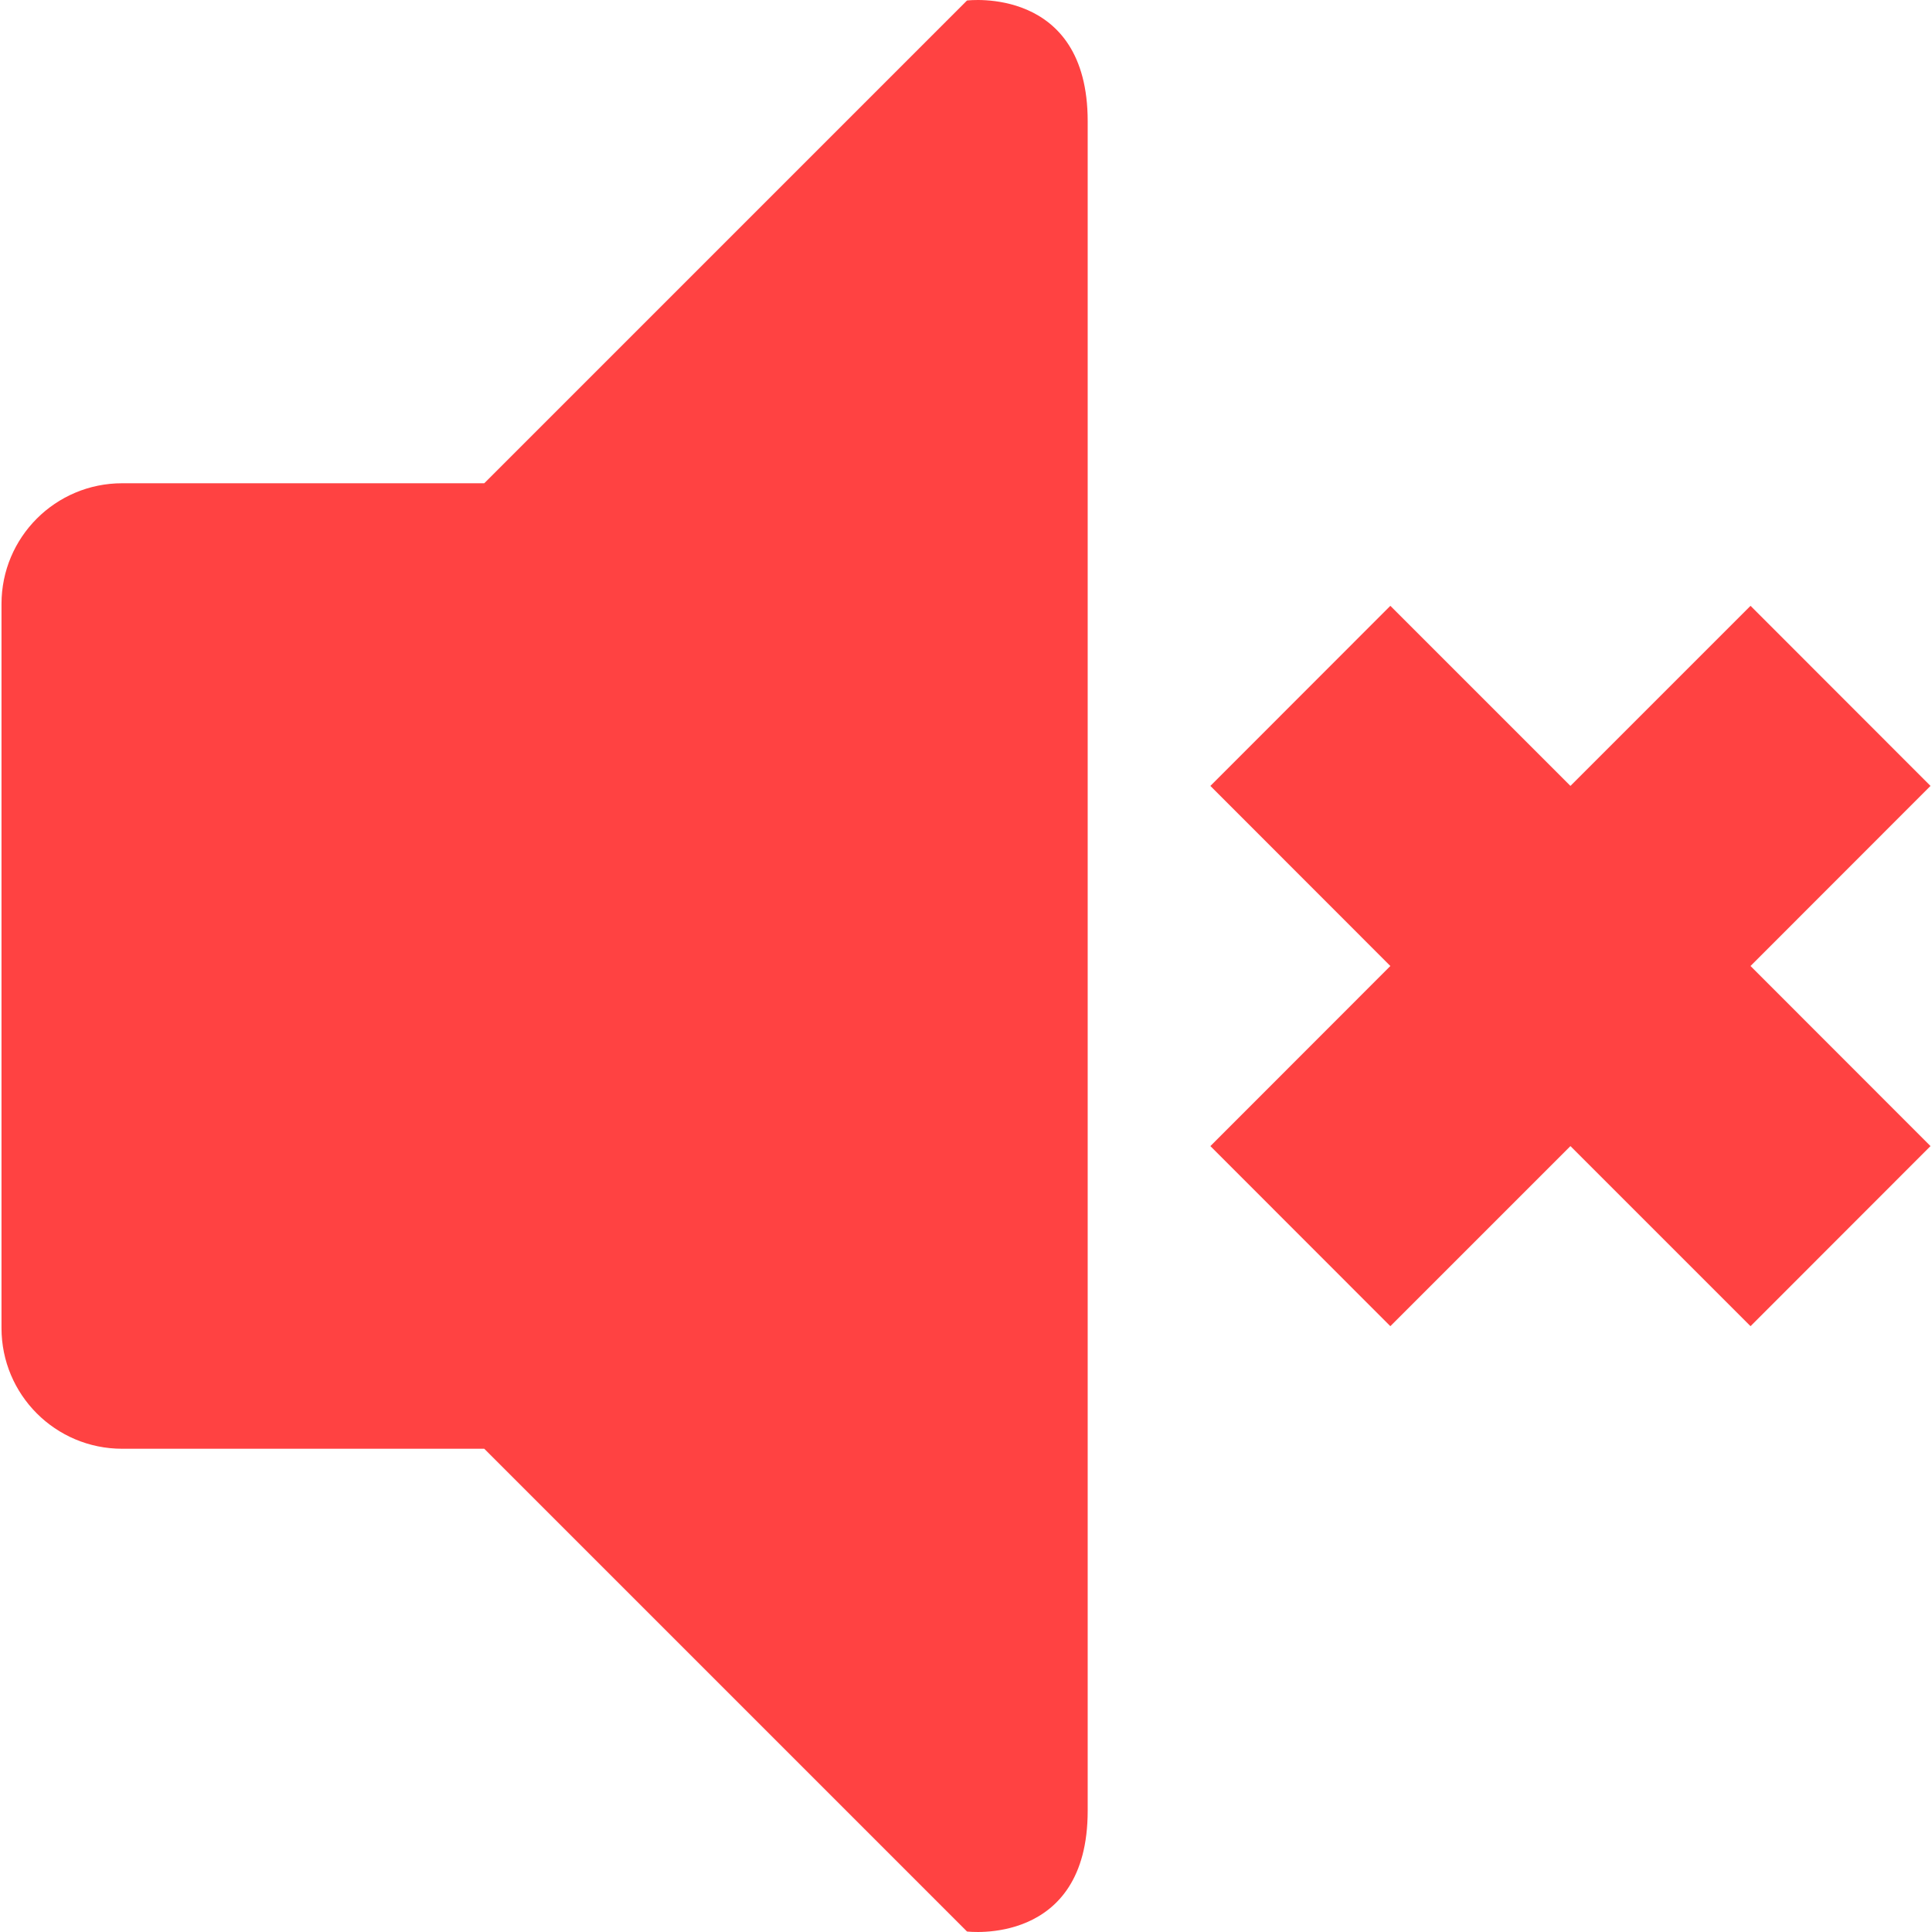
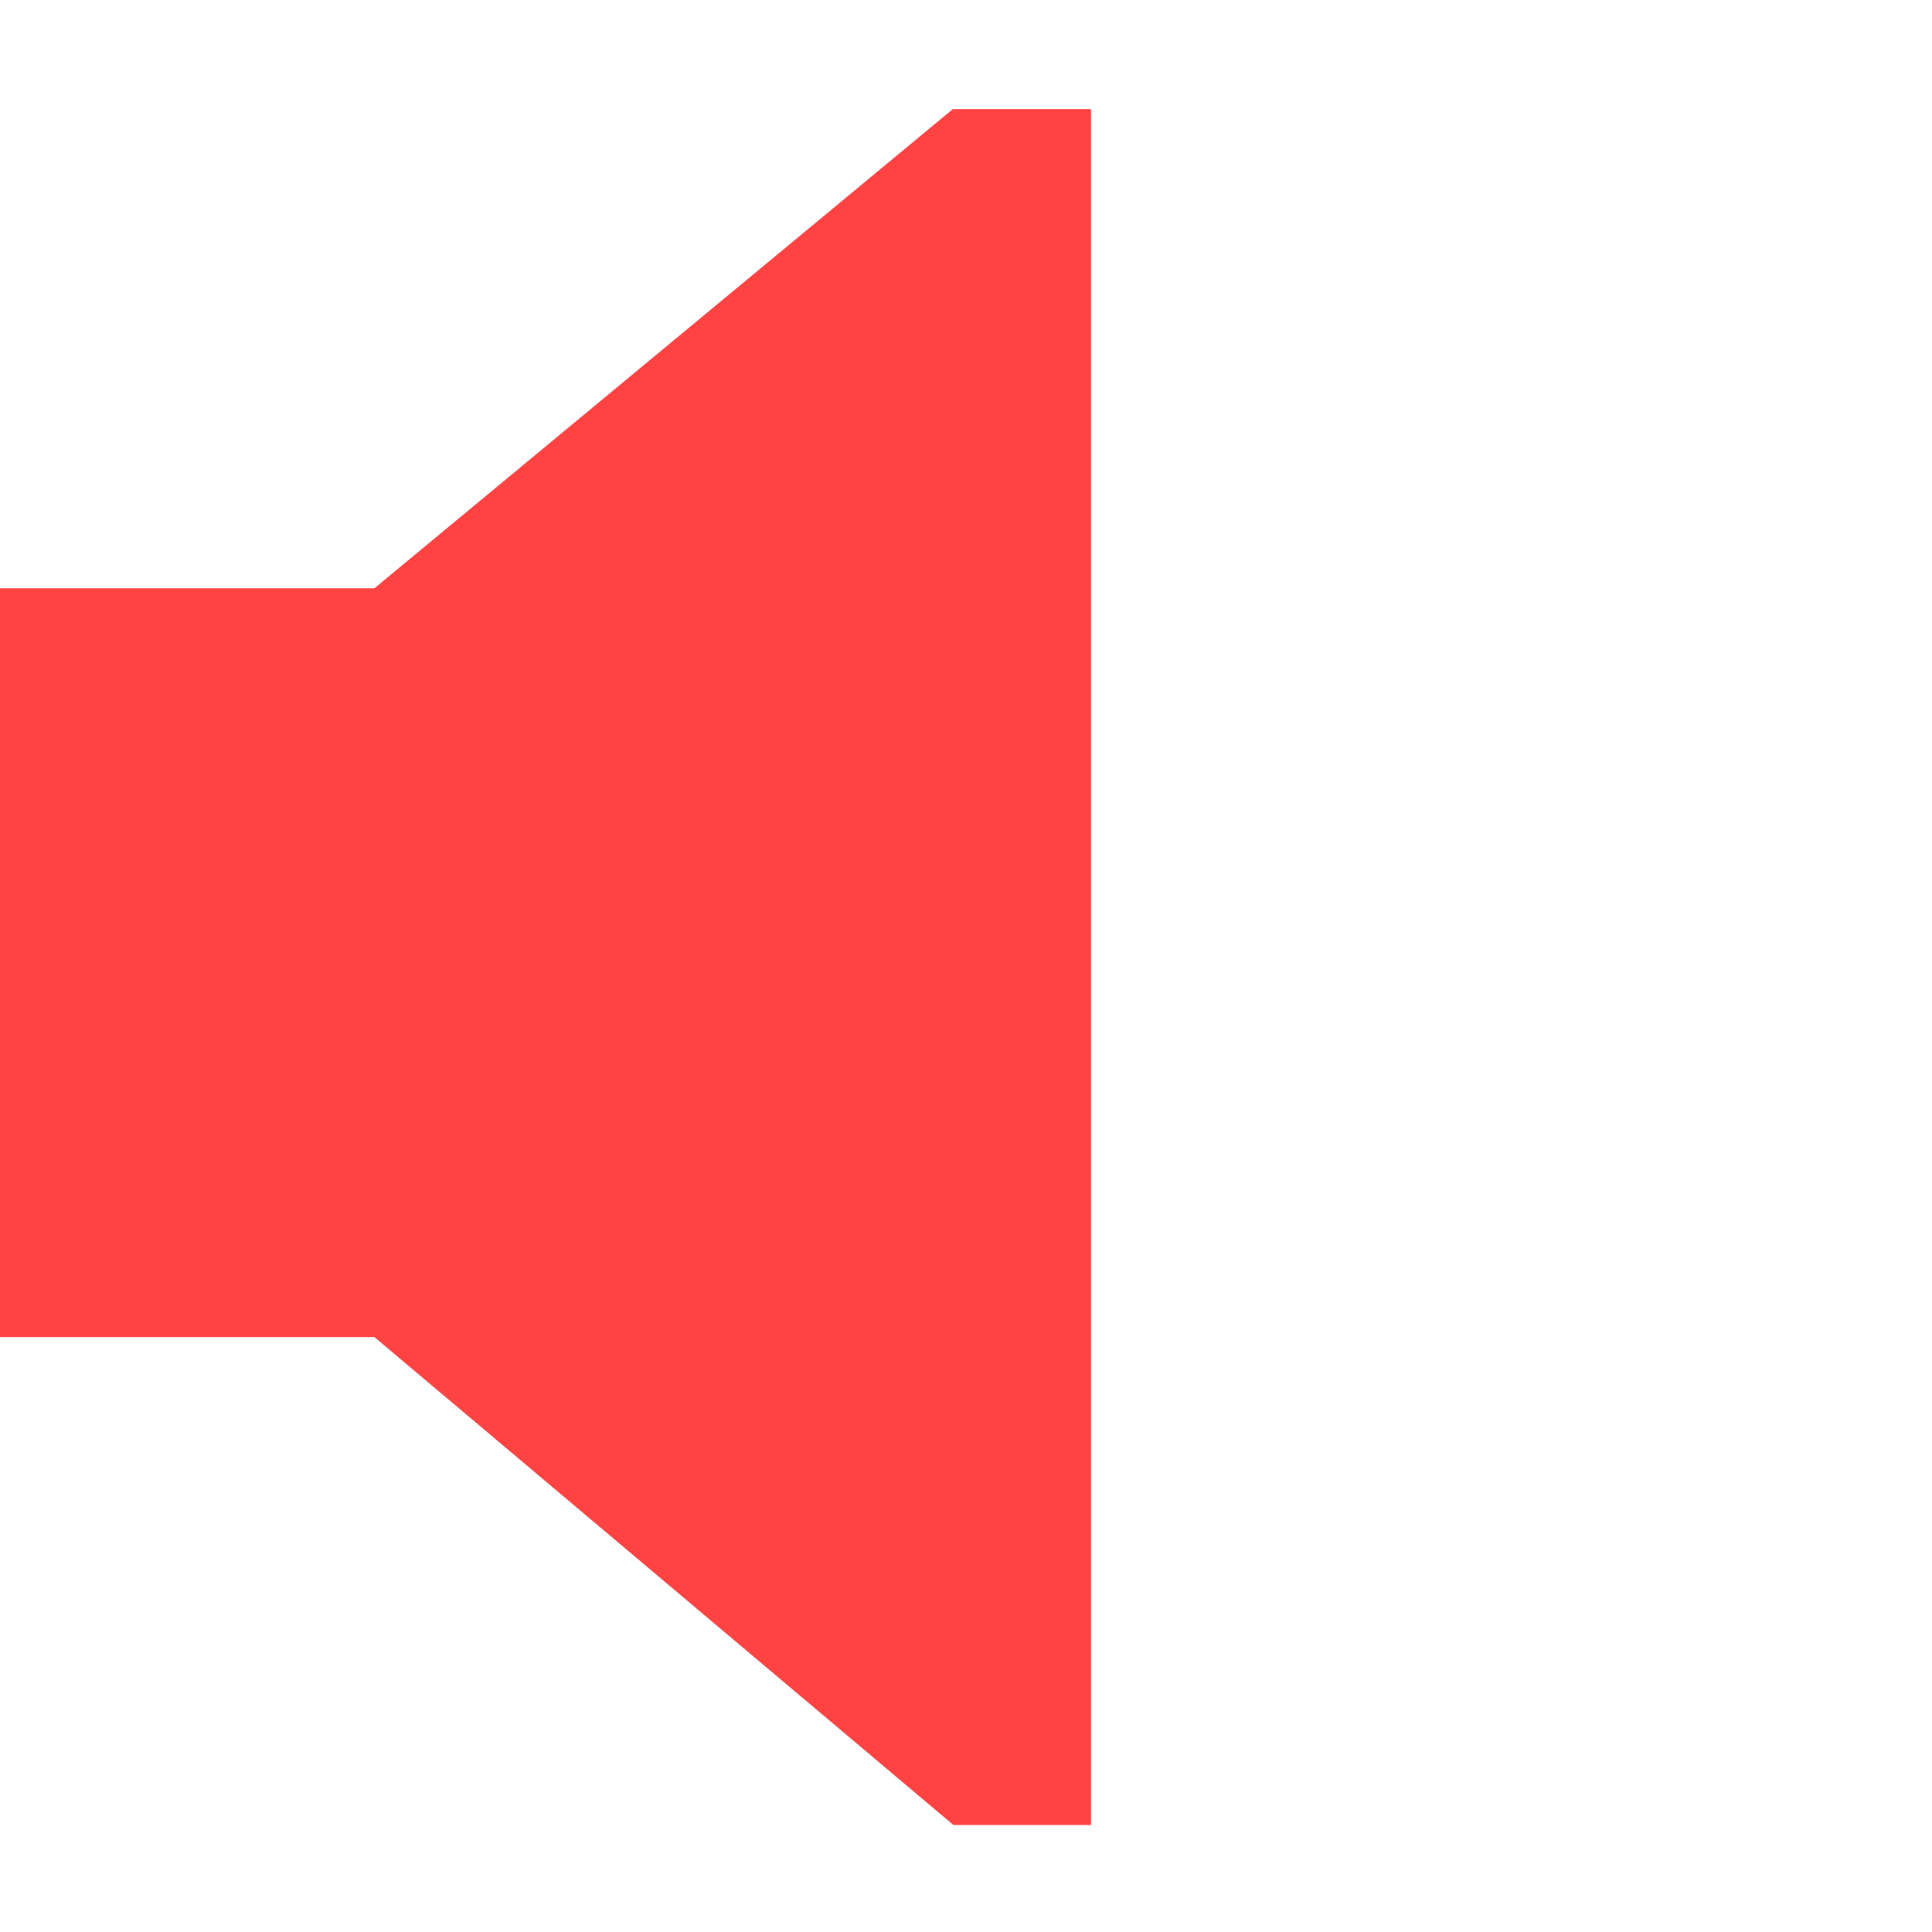
<svg xmlns="http://www.w3.org/2000/svg" version="1.1" id="Ebene_1" x="0px" y="0px" width="512px" height="512px" viewBox="0 0 512 512" enable-background="new 0 0 512 512" xml:space="preserve">
-   <path fill="#FF4242" d="M511.603,303.727l-47.694,47.726l-47.726-47.726l-47.726,47.726l-47.693-47.726L368.457,256l-47.693-47.725  l47.693-47.726l47.726,47.726l47.726-47.726l47.694,47.726L463.907,256L511.603,303.727L511.603,303.727z M256.266,511.868  L128.332,383.936H32.381c-17.678,0-31.983-14.307-31.983-31.983V160.05c0-17.679,14.307-31.983,31.983-31.983h95.951L256.266,0.133  c0,0,31.983-3.998,31.983,31.983c0,173.535,0,425.718,0,447.769C288.249,515.866,256.266,511.868,256.266,511.868z" />
+   <g>
+     <polygon fill="#FF4242" points="252.498,28.923 99.213,155.906 0,155.906 0,354.331 99.213,354.331 252.682,483.654    289.134,483.654 289.134,28.923  " />
+   </g>
</svg>
